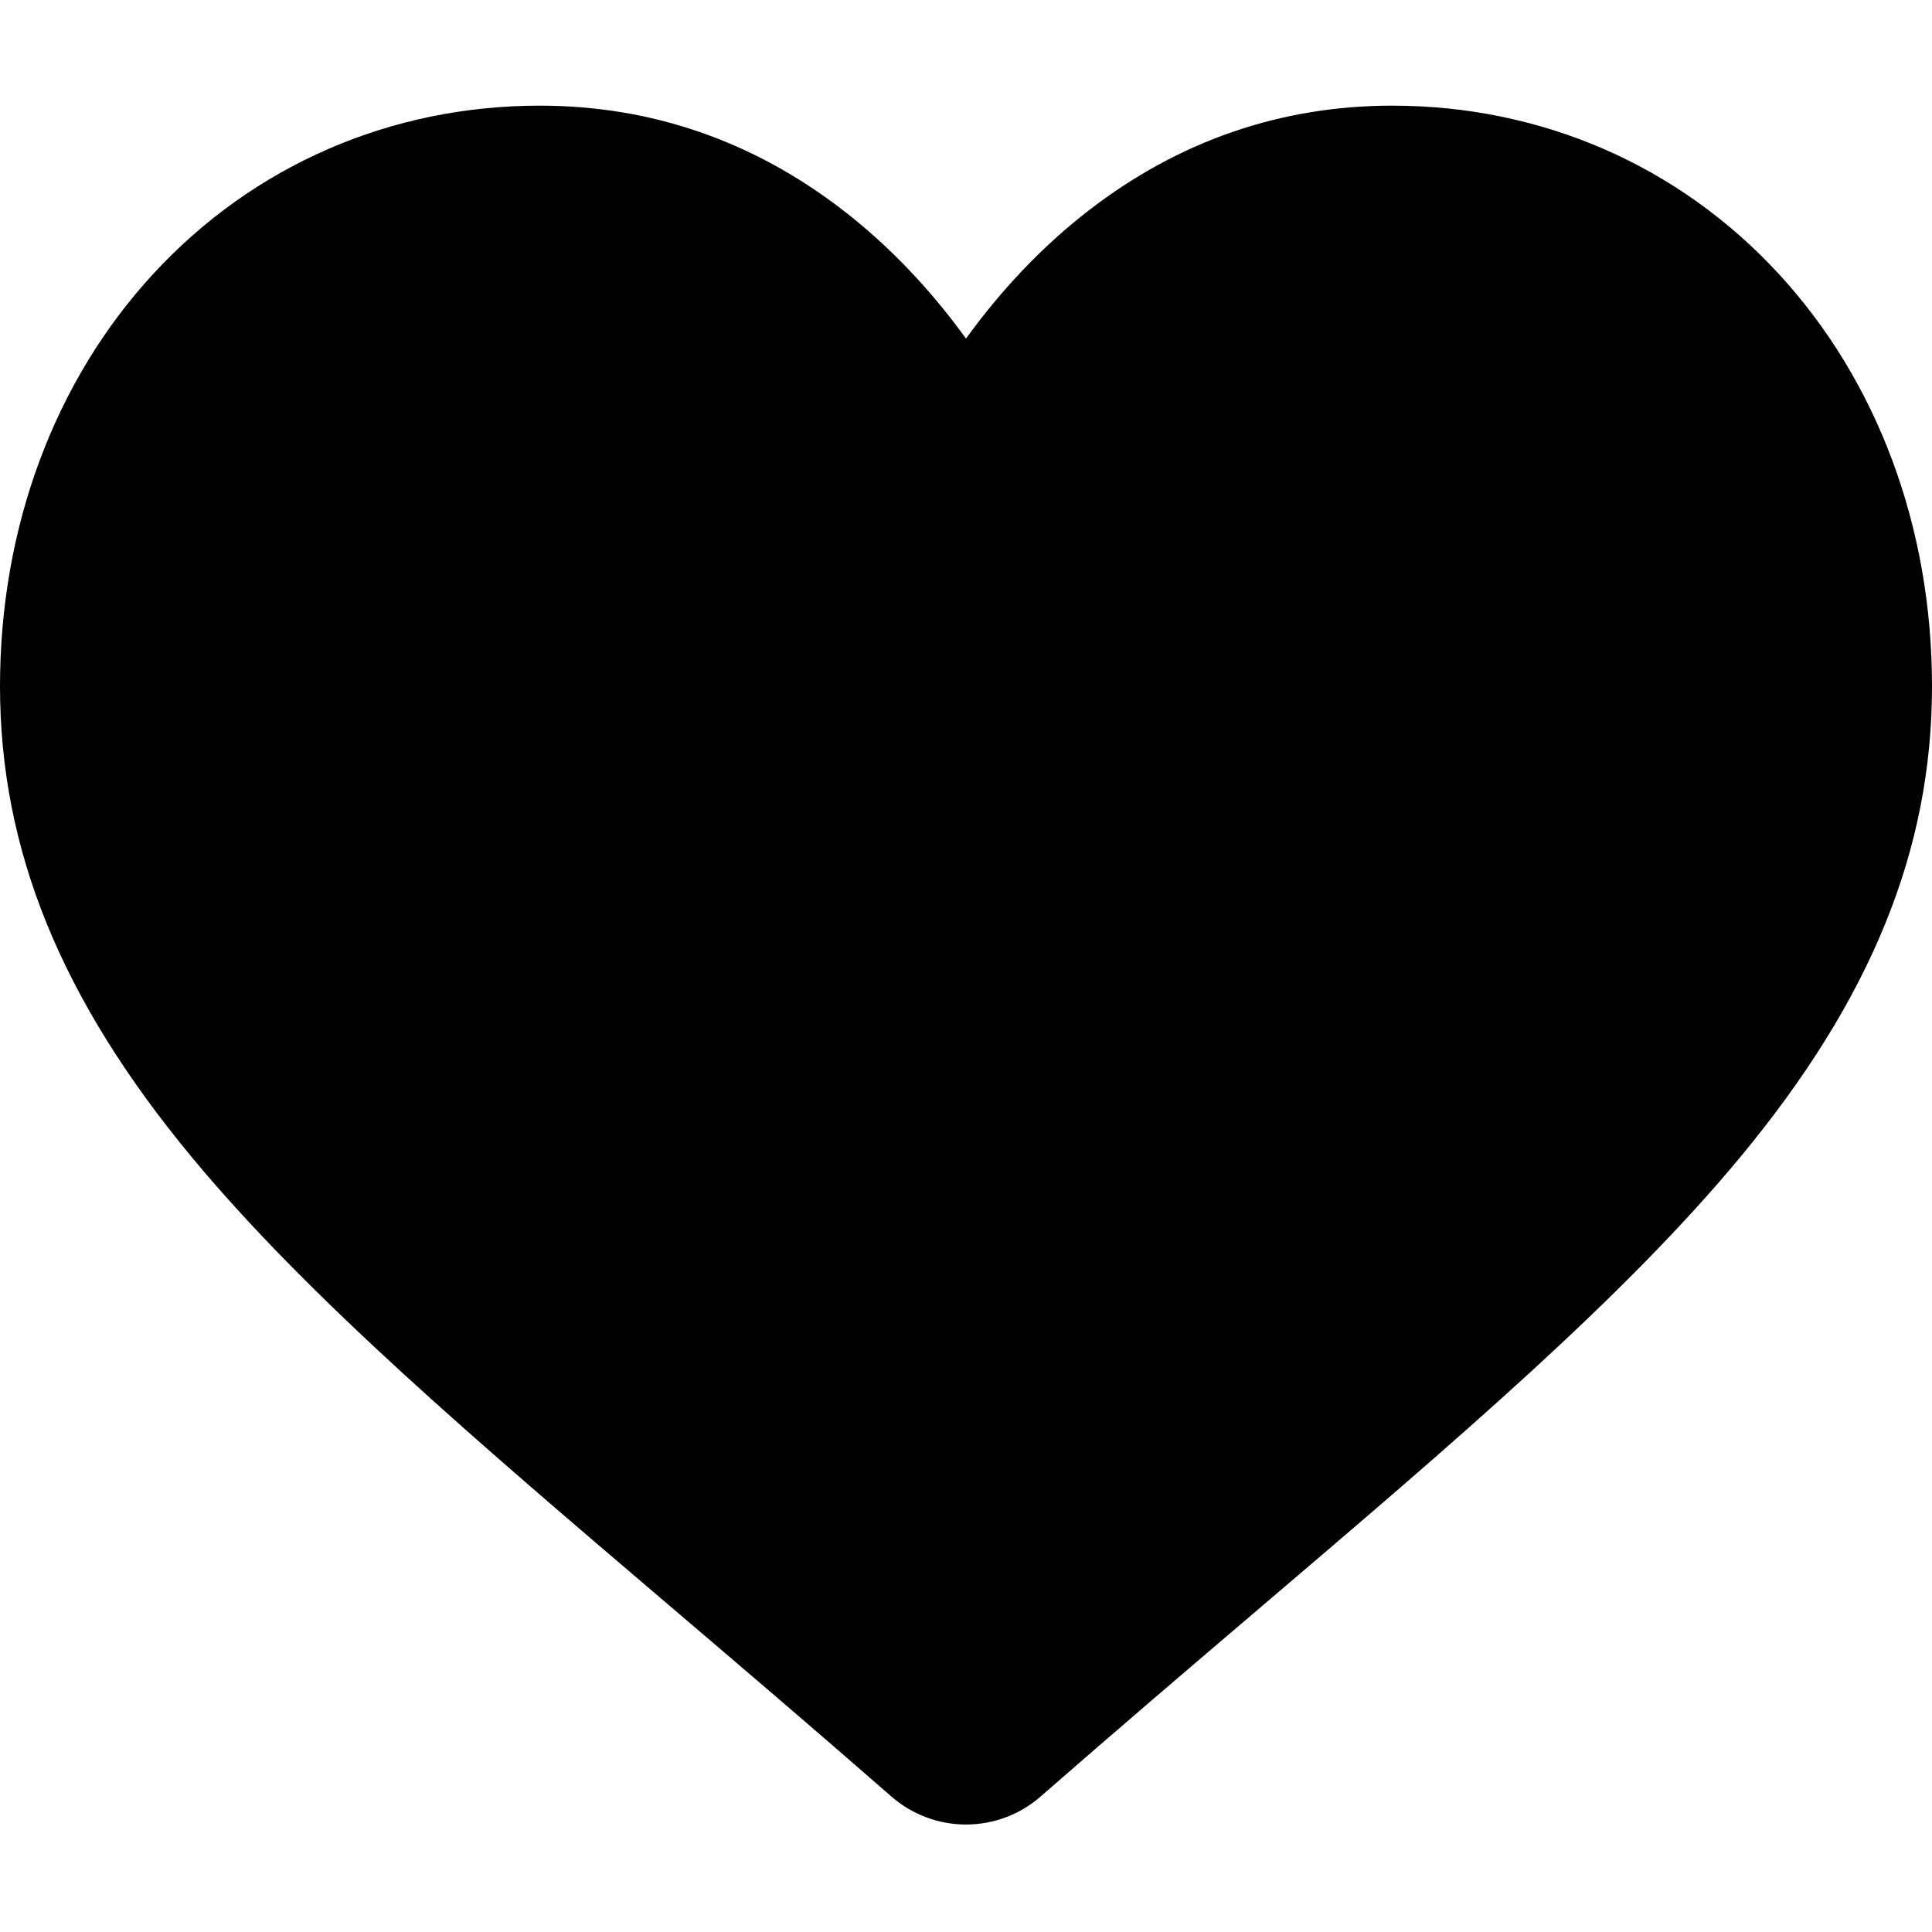
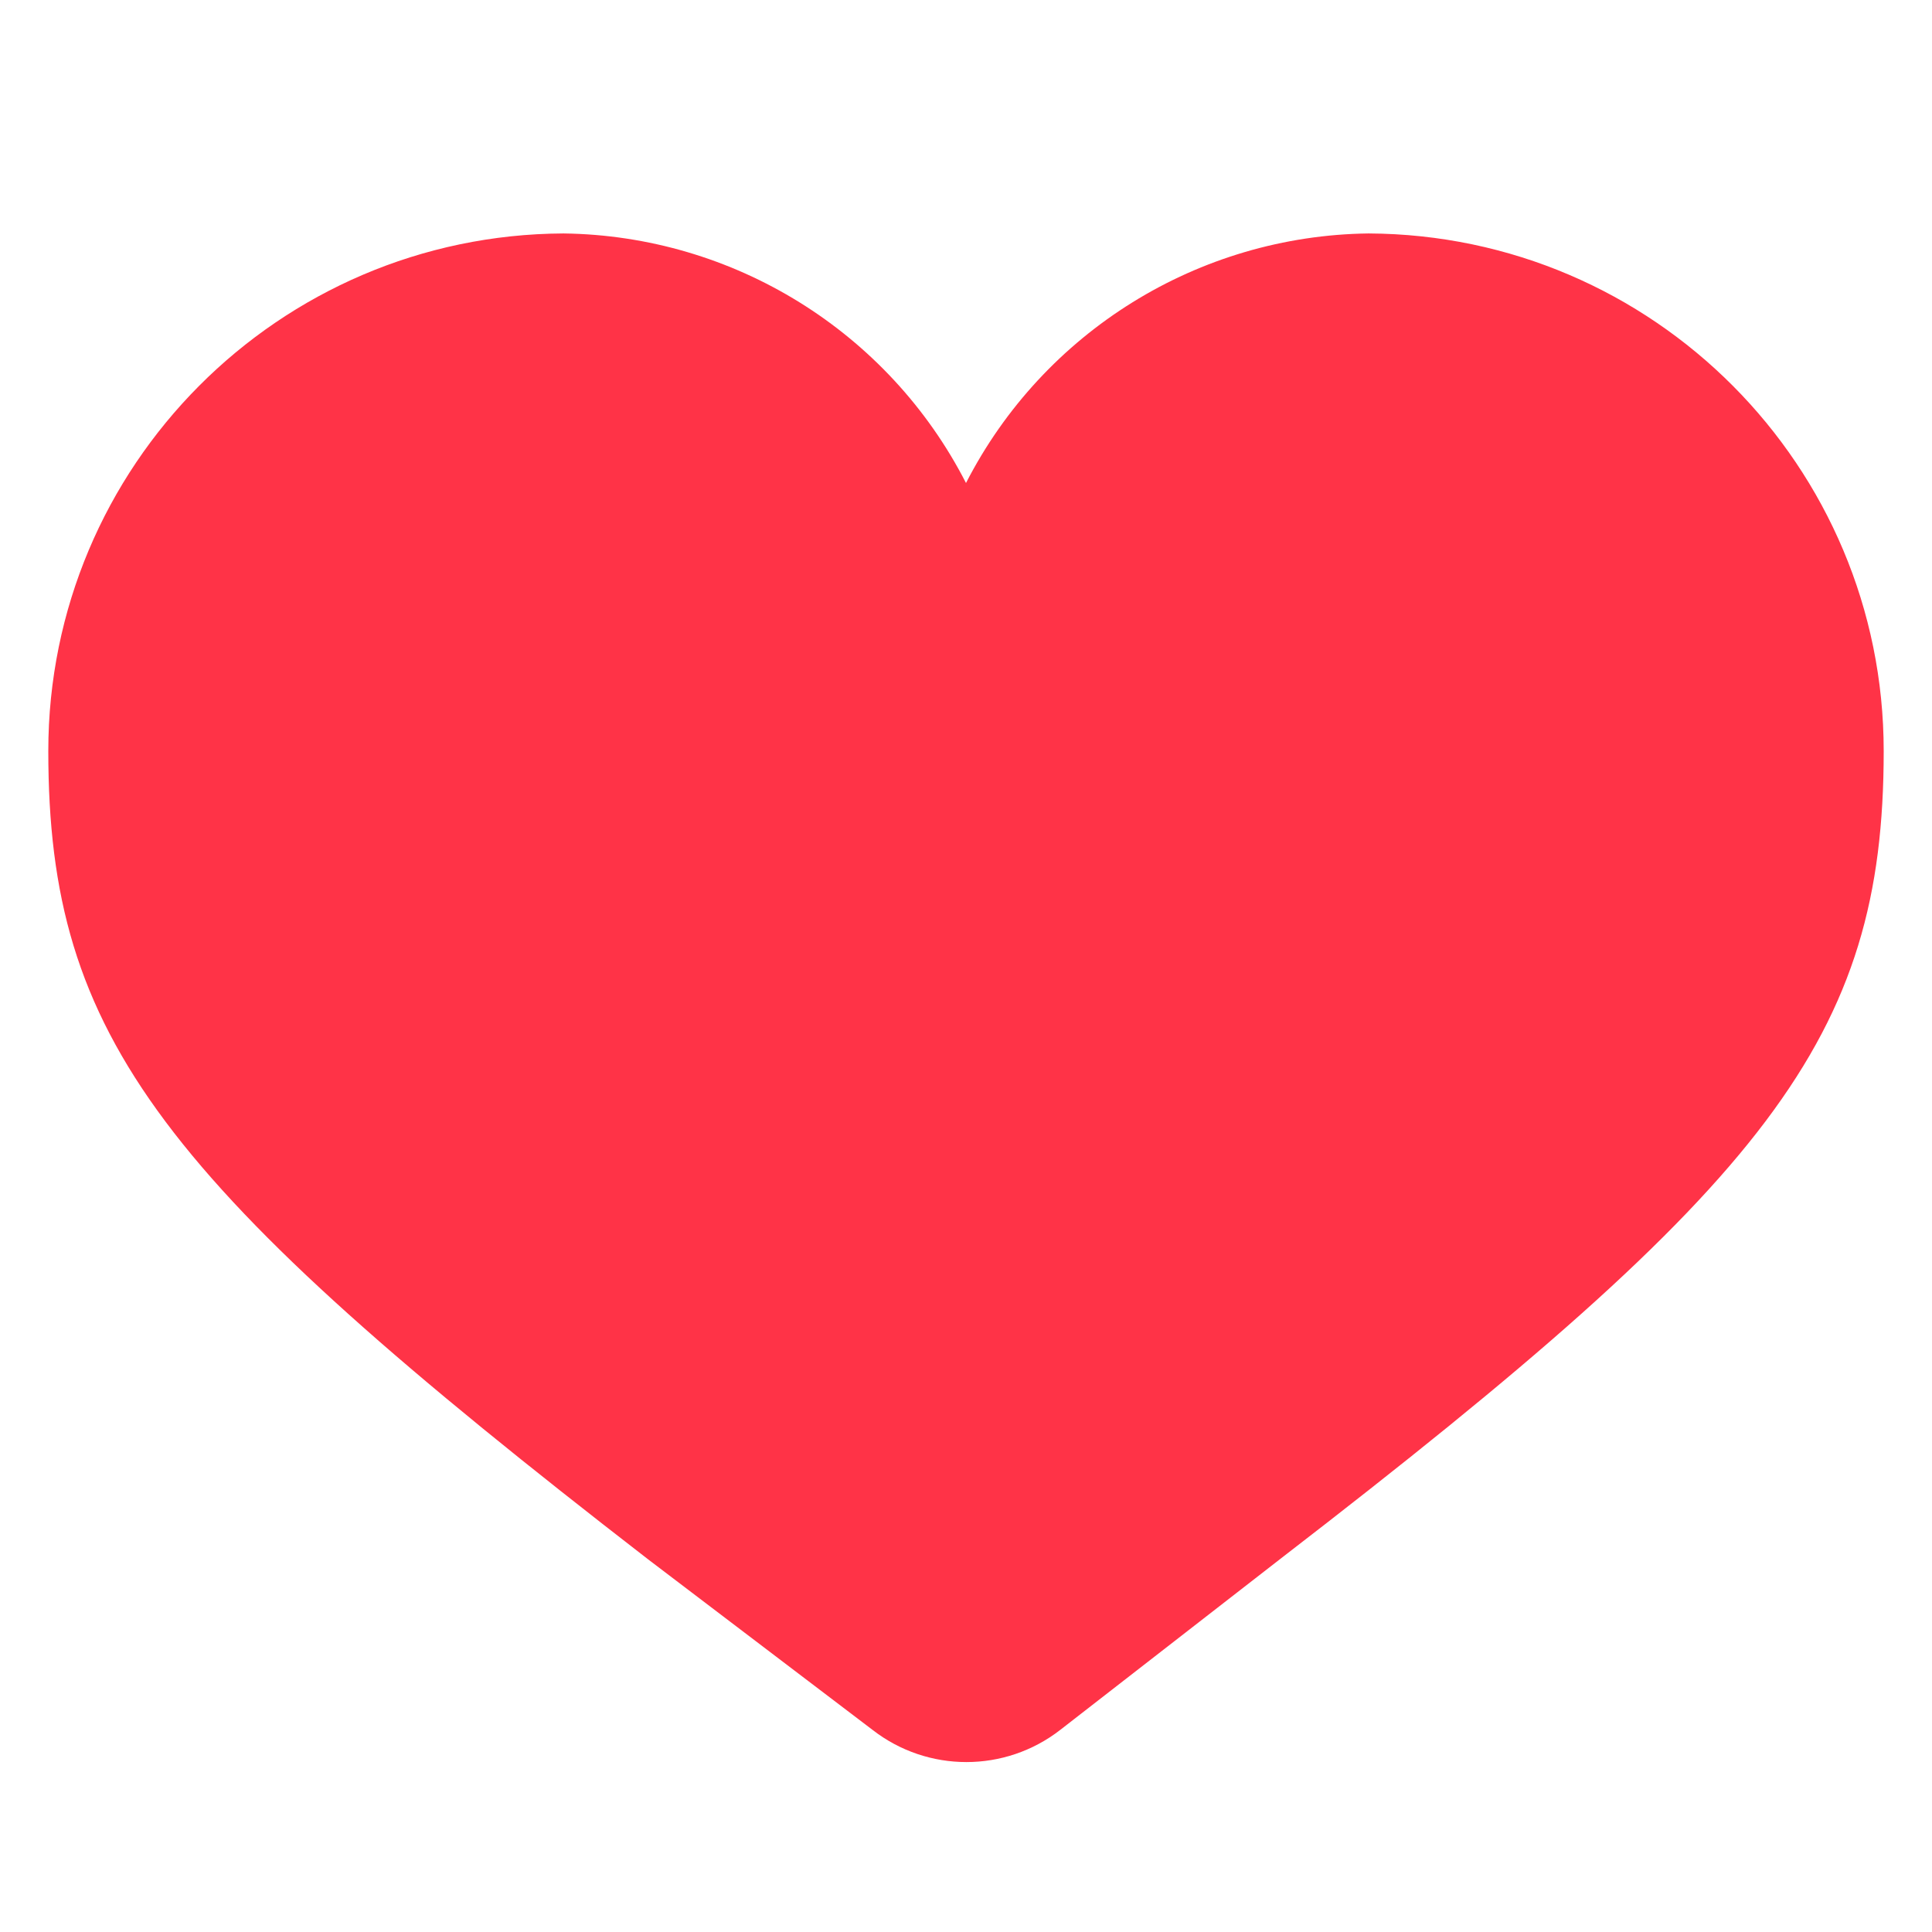
- <svg xmlns="http://www.w3.org/2000/svg" viewBox="0 -28 512 512">
-   <path d="m471.383 44.578c-26.504-28.746-62.871-44.578-102.41-44.578-29.555 0-56.621 9.344-80.449 27.77-12.023 9.301-22.918 20.68-32.523 33.961-9.602-13.277-20.5-24.66-32.527-33.961-23.824-18.426-50.891-27.77-80.445-27.77-39.539 0-75.91 15.832-102.414 44.578-26.188 28.41-40.613 67.223-40.613 109.293 0 43.301 16.137 82.938 50.781 124.742 30.992 37.395 75.535 75.355 127.117 119.312 17.613 15.012 37.578 32.027 58.309 50.152 5.477 4.797 12.504 7.438 19.793 7.438 7.285 0 14.316-2.641 19.785-7.43 20.73-18.129 40.707-35.152 58.328-50.172 51.574-43.949 96.117-81.906 127.109-119.305 34.645-41.801 50.777-81.438 50.777-124.742 0-42.066-14.426-80.879-40.617-109.289zm0 0" fill="currentColor" />
+ <svg xmlns="http://www.w3.org/2000/svg" viewBox="0 0 24 24">
+   <path d="M0,0H24V24H0Z" fill="none" />
+   <path d="M17,2.9A6.43,6.43,0,0,1,23.4,9.33c0,3.57-1.43,5.36-7.45,10l-2.78,2.16a1.9,1.9,0,0,1-2.33,0L8.05,19.37C2,14.69.6,12.9.6,9.33A6.43,6.43,0,0,1,7,2.9,5.7,5.7,0,0,1,12,6,5.7,5.7,0,0,1,17,2.9Z" fill="#ff3347" />
</svg>
